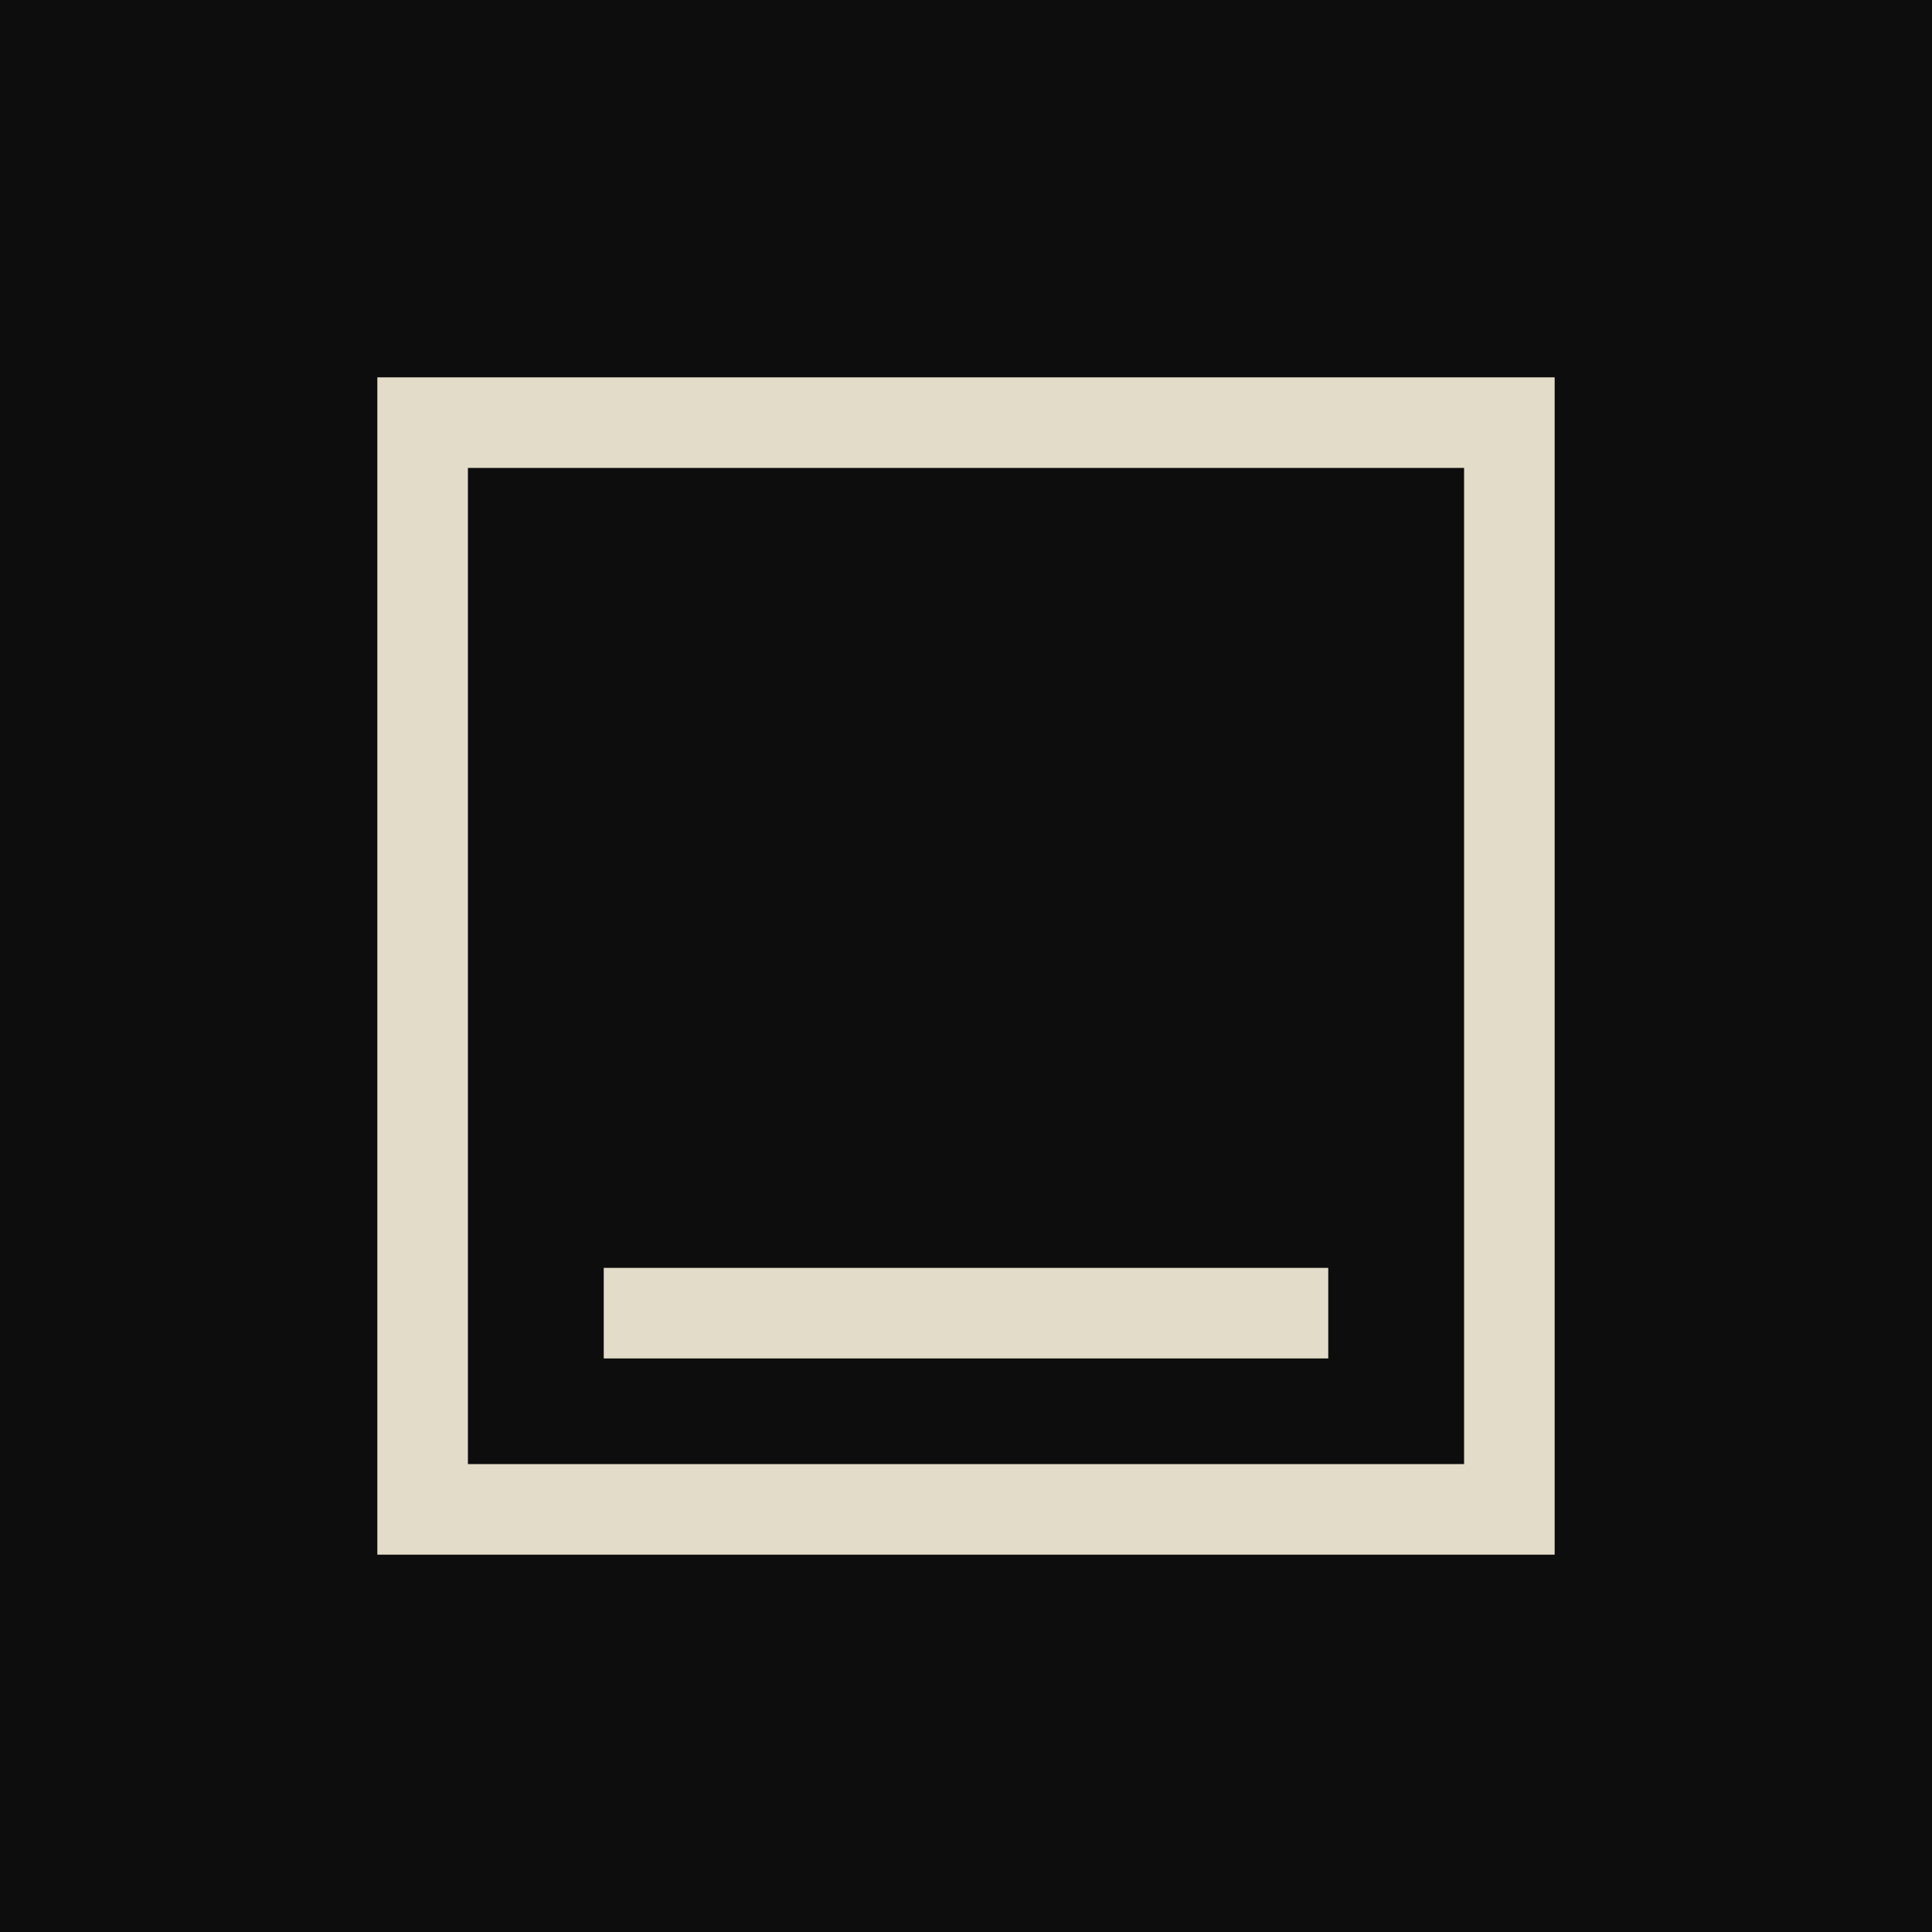
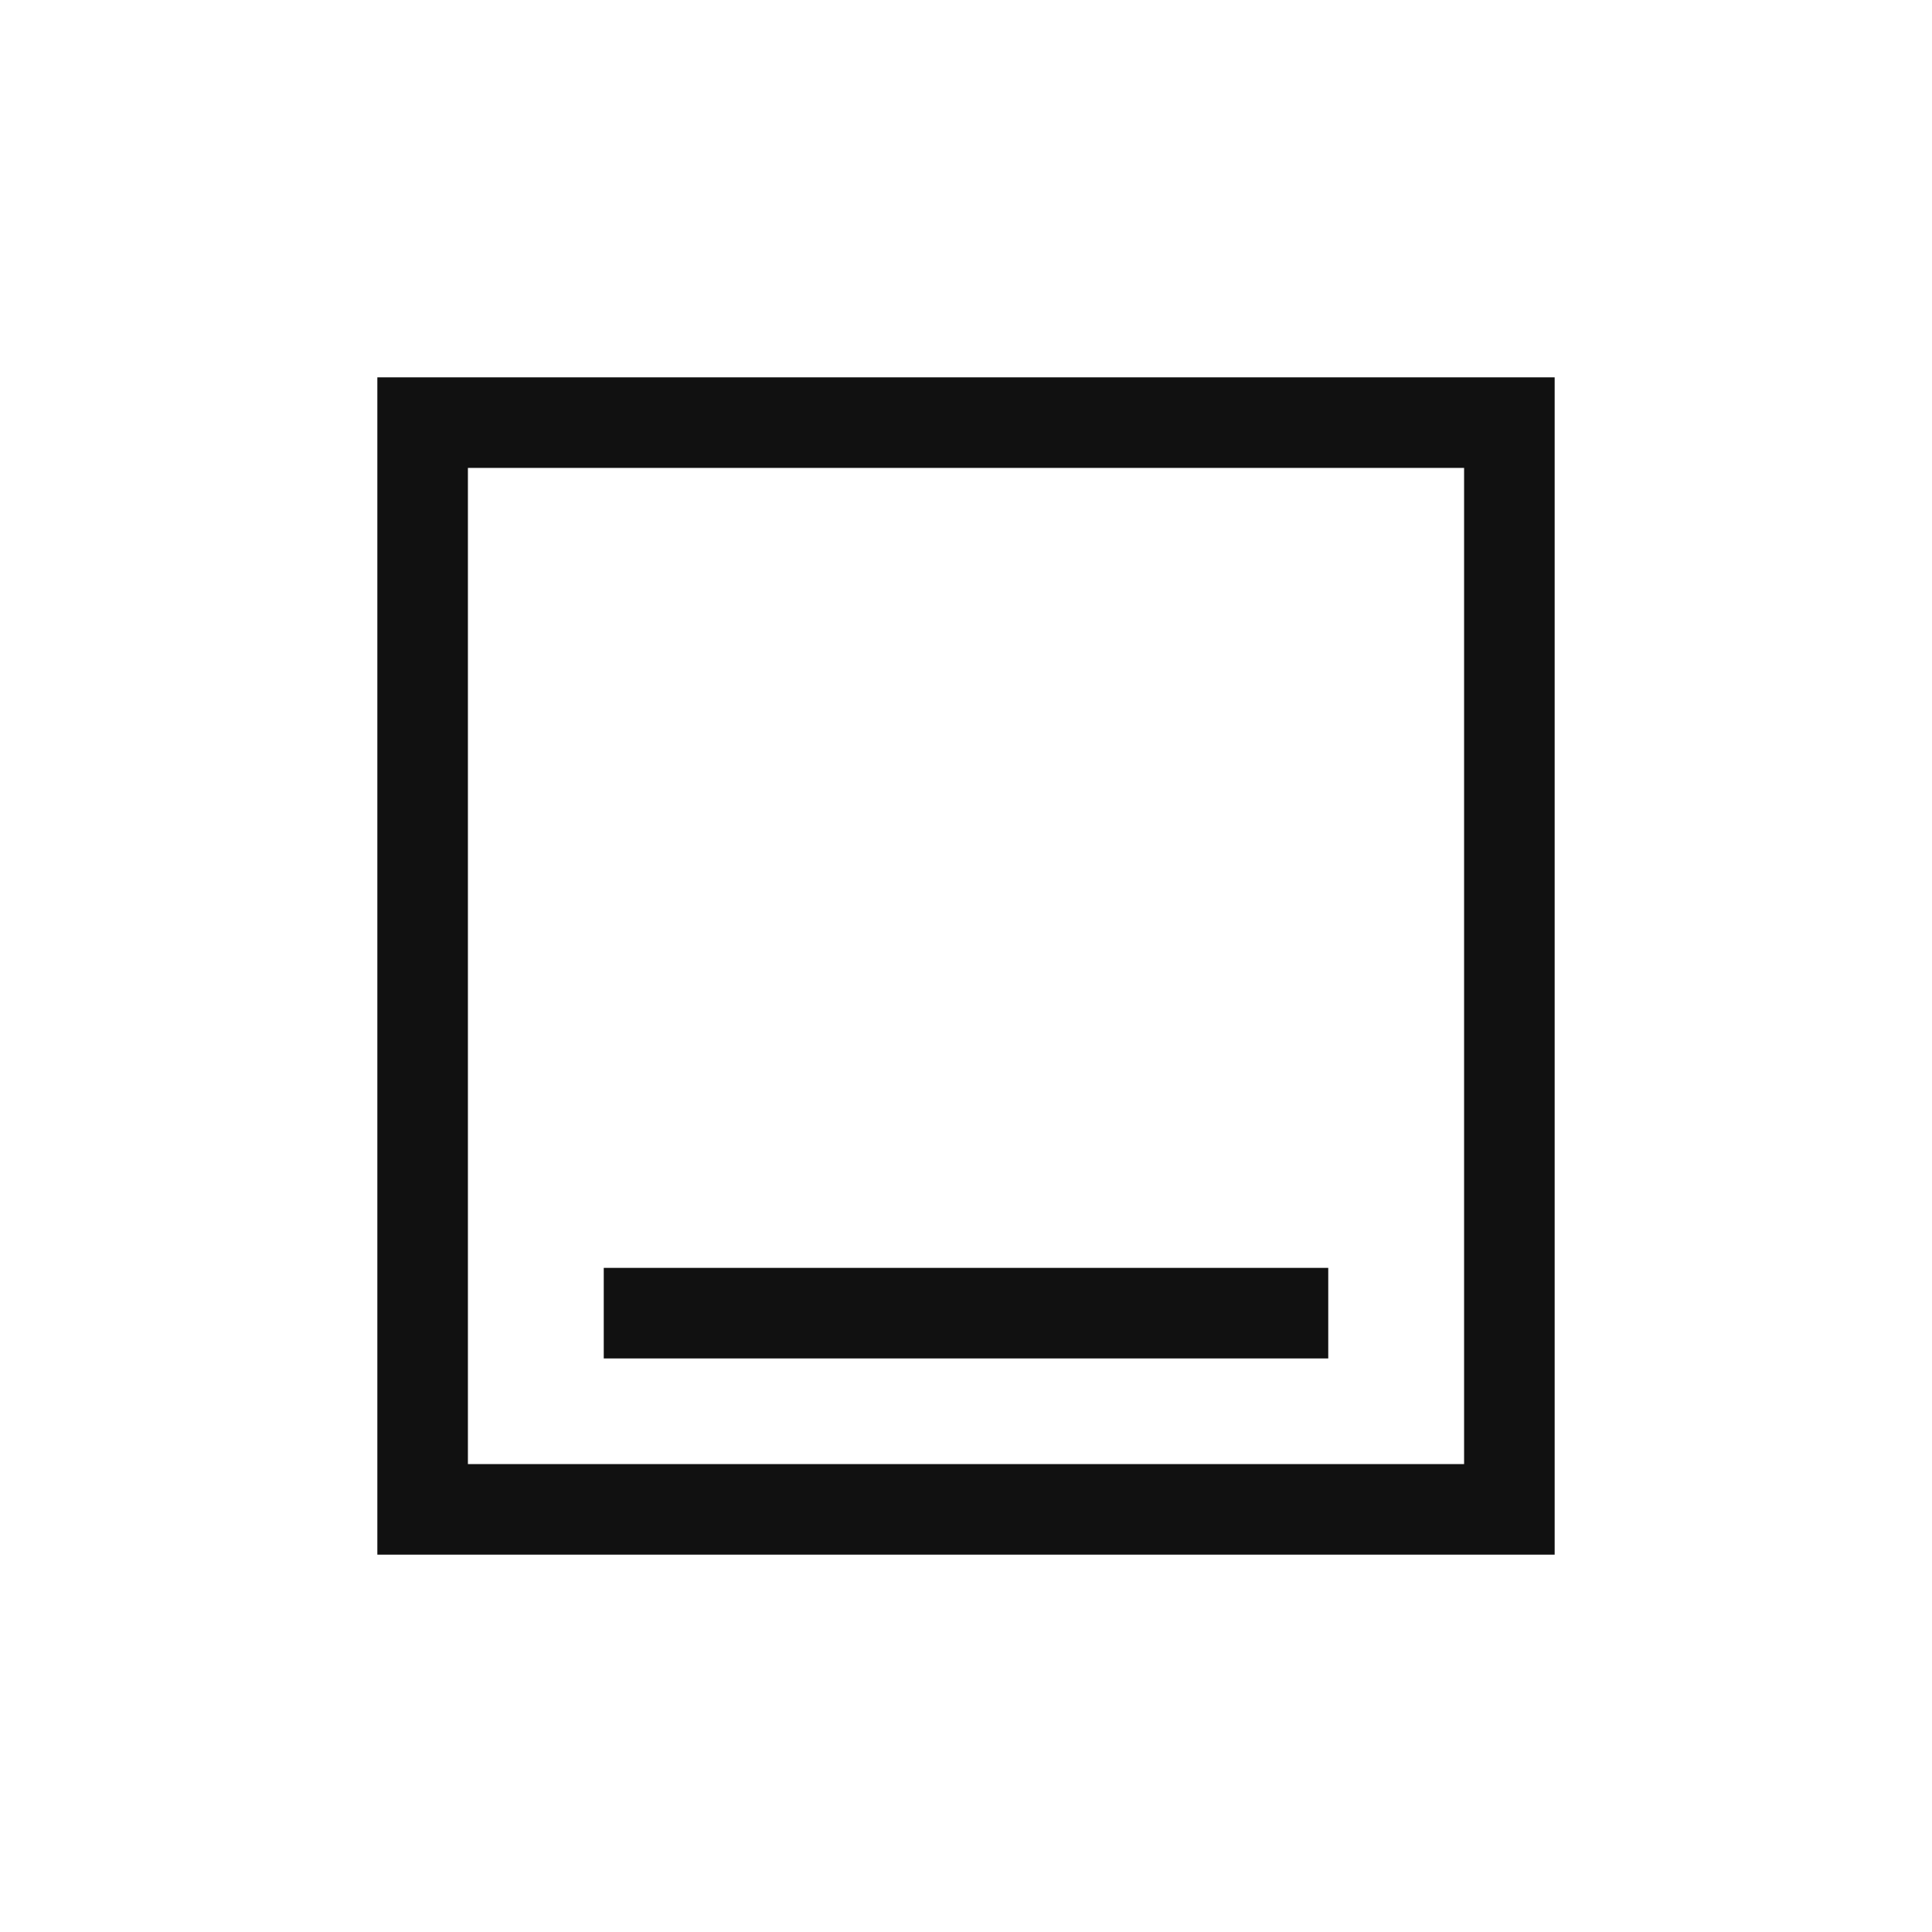
<svg xmlns="http://www.w3.org/2000/svg" viewBox="0 0 64 64" role="img" aria-label="Alora">
-   <rect width="64" height="64" fill="#0d0d0d" />
-   <rect x="14" y="14" width="36" height="36" fill="none" stroke="#e3dcc8" stroke-width="3" />
-   <rect x="20" y="42" width="24" height="3" fill="#e3dcc8" />
+   <rect width="64" height="64" fill="#ffffff" />
+   <rect x="14" y="14" width="36" height="36" fill="none" stroke="#111111" stroke-width="3" />
+   <rect x="20" y="42" width="24" height="3" fill="#111111" />
</svg>
